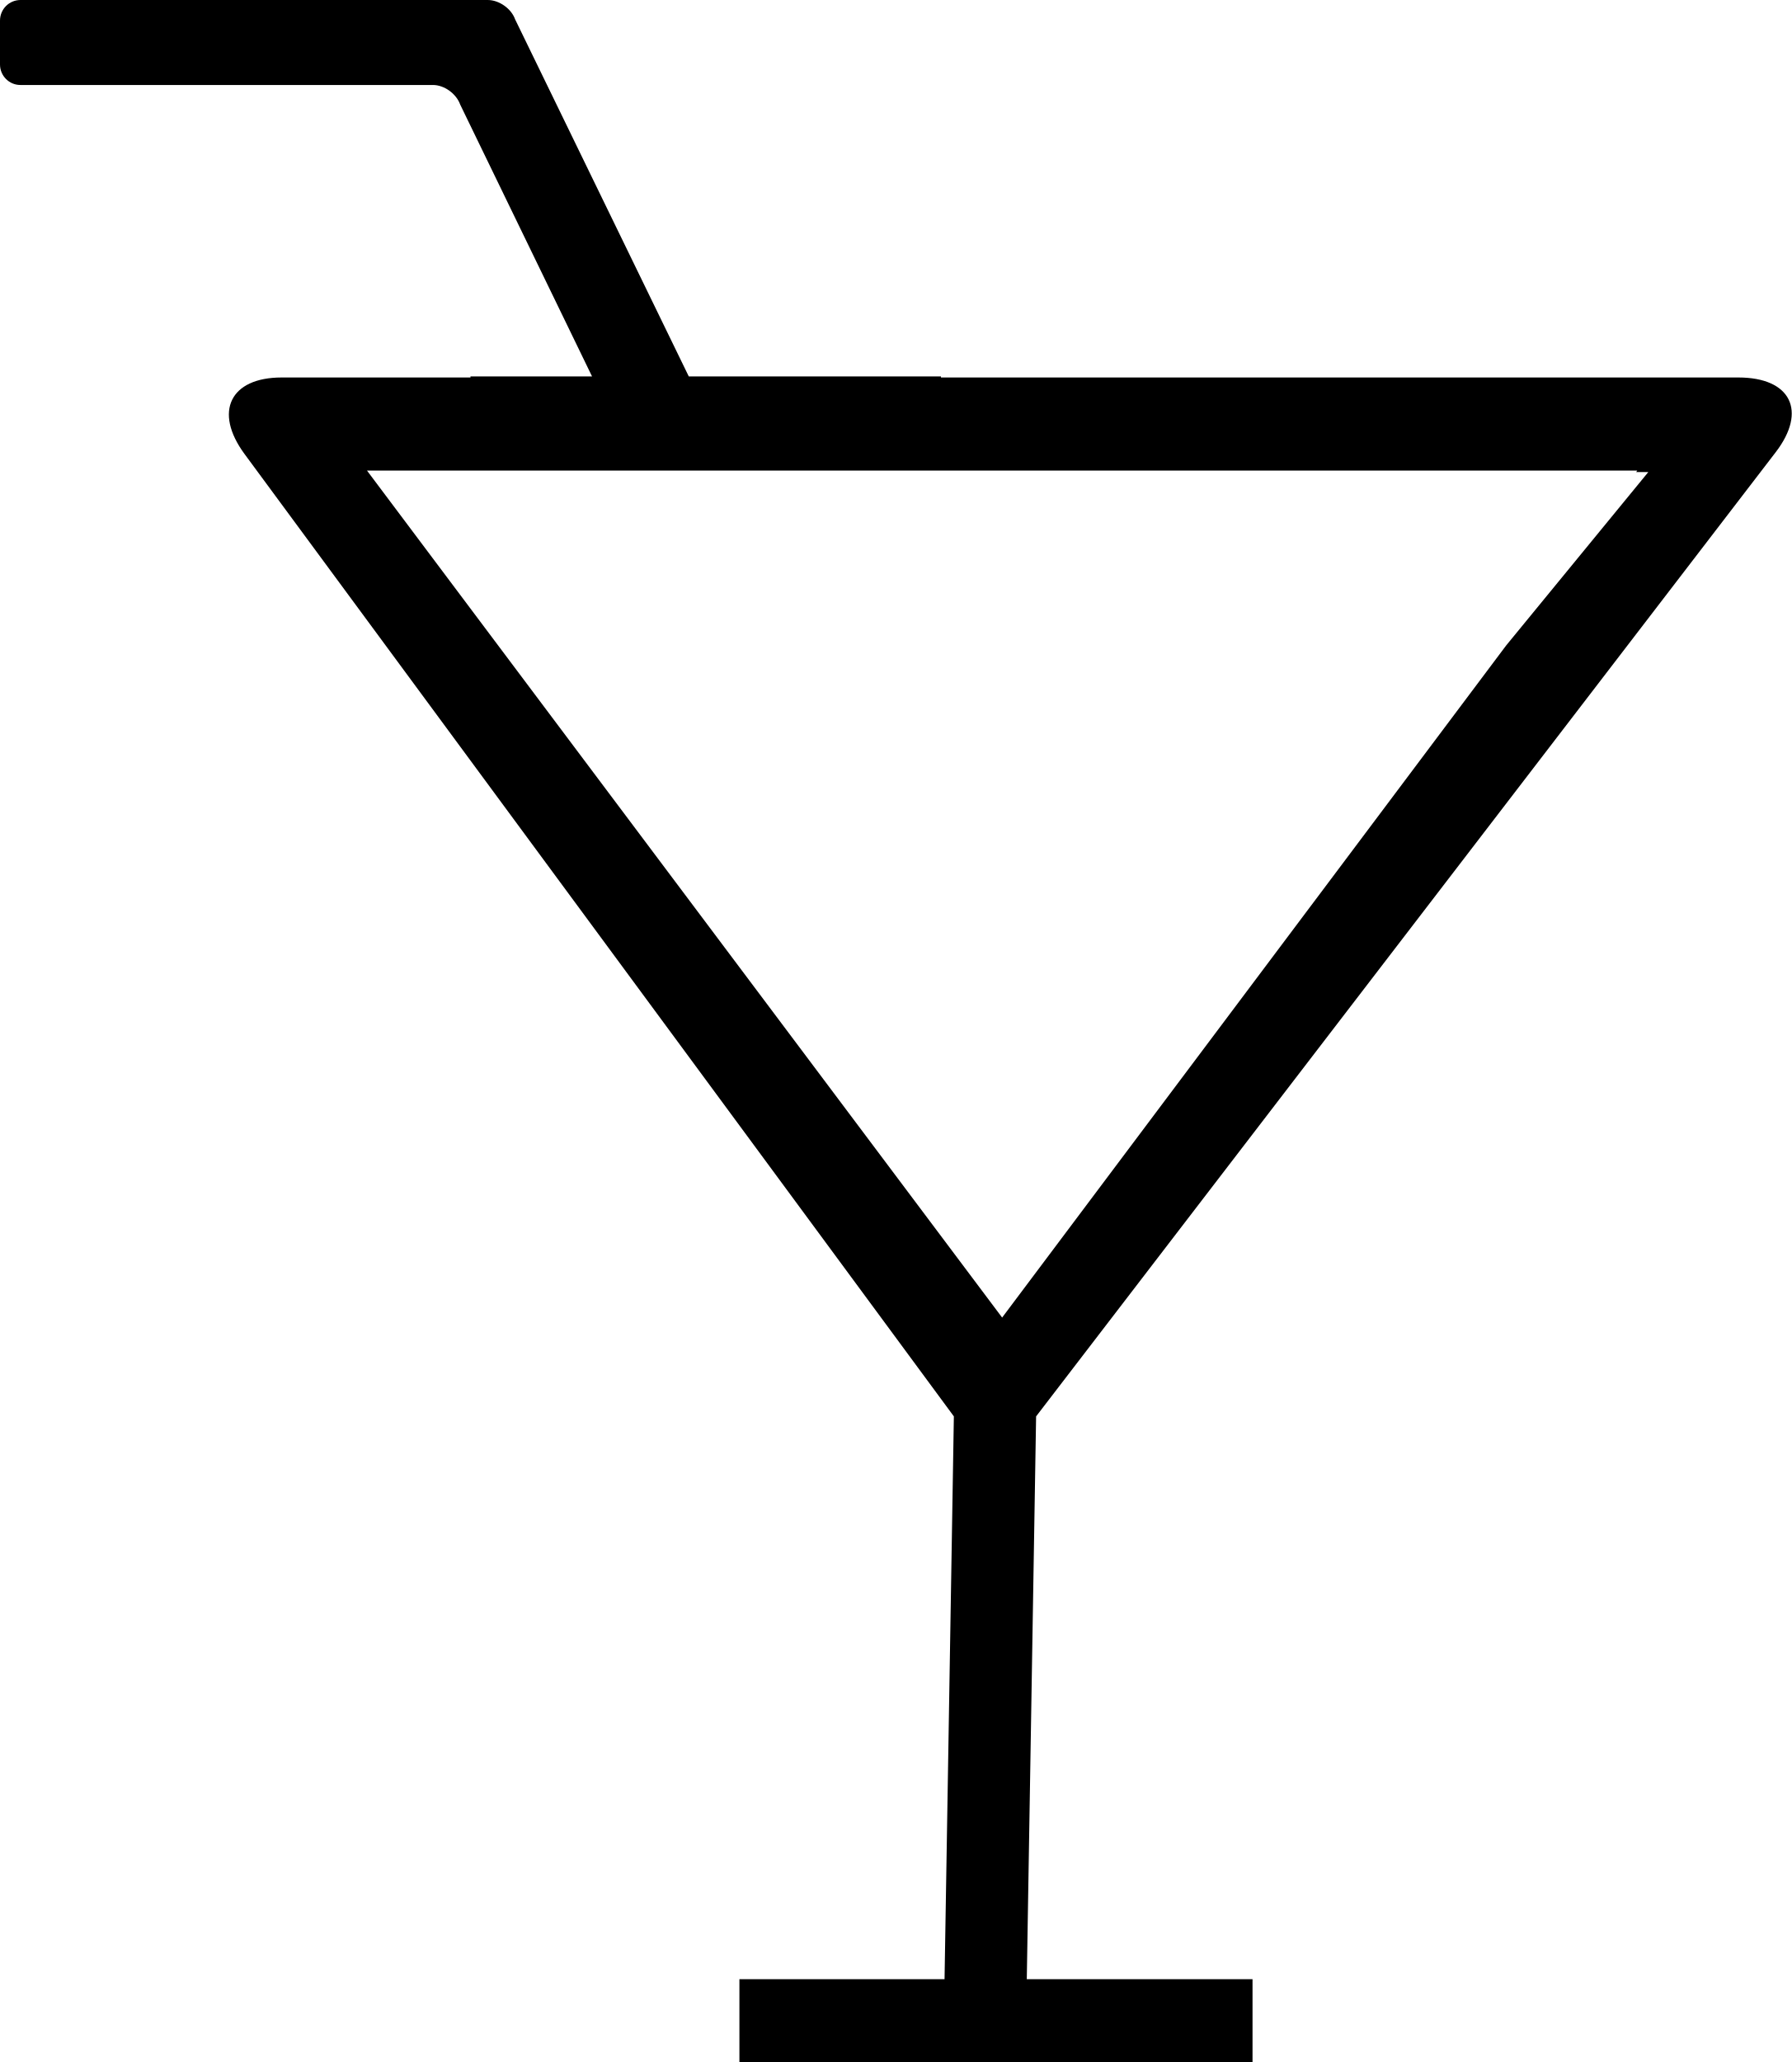
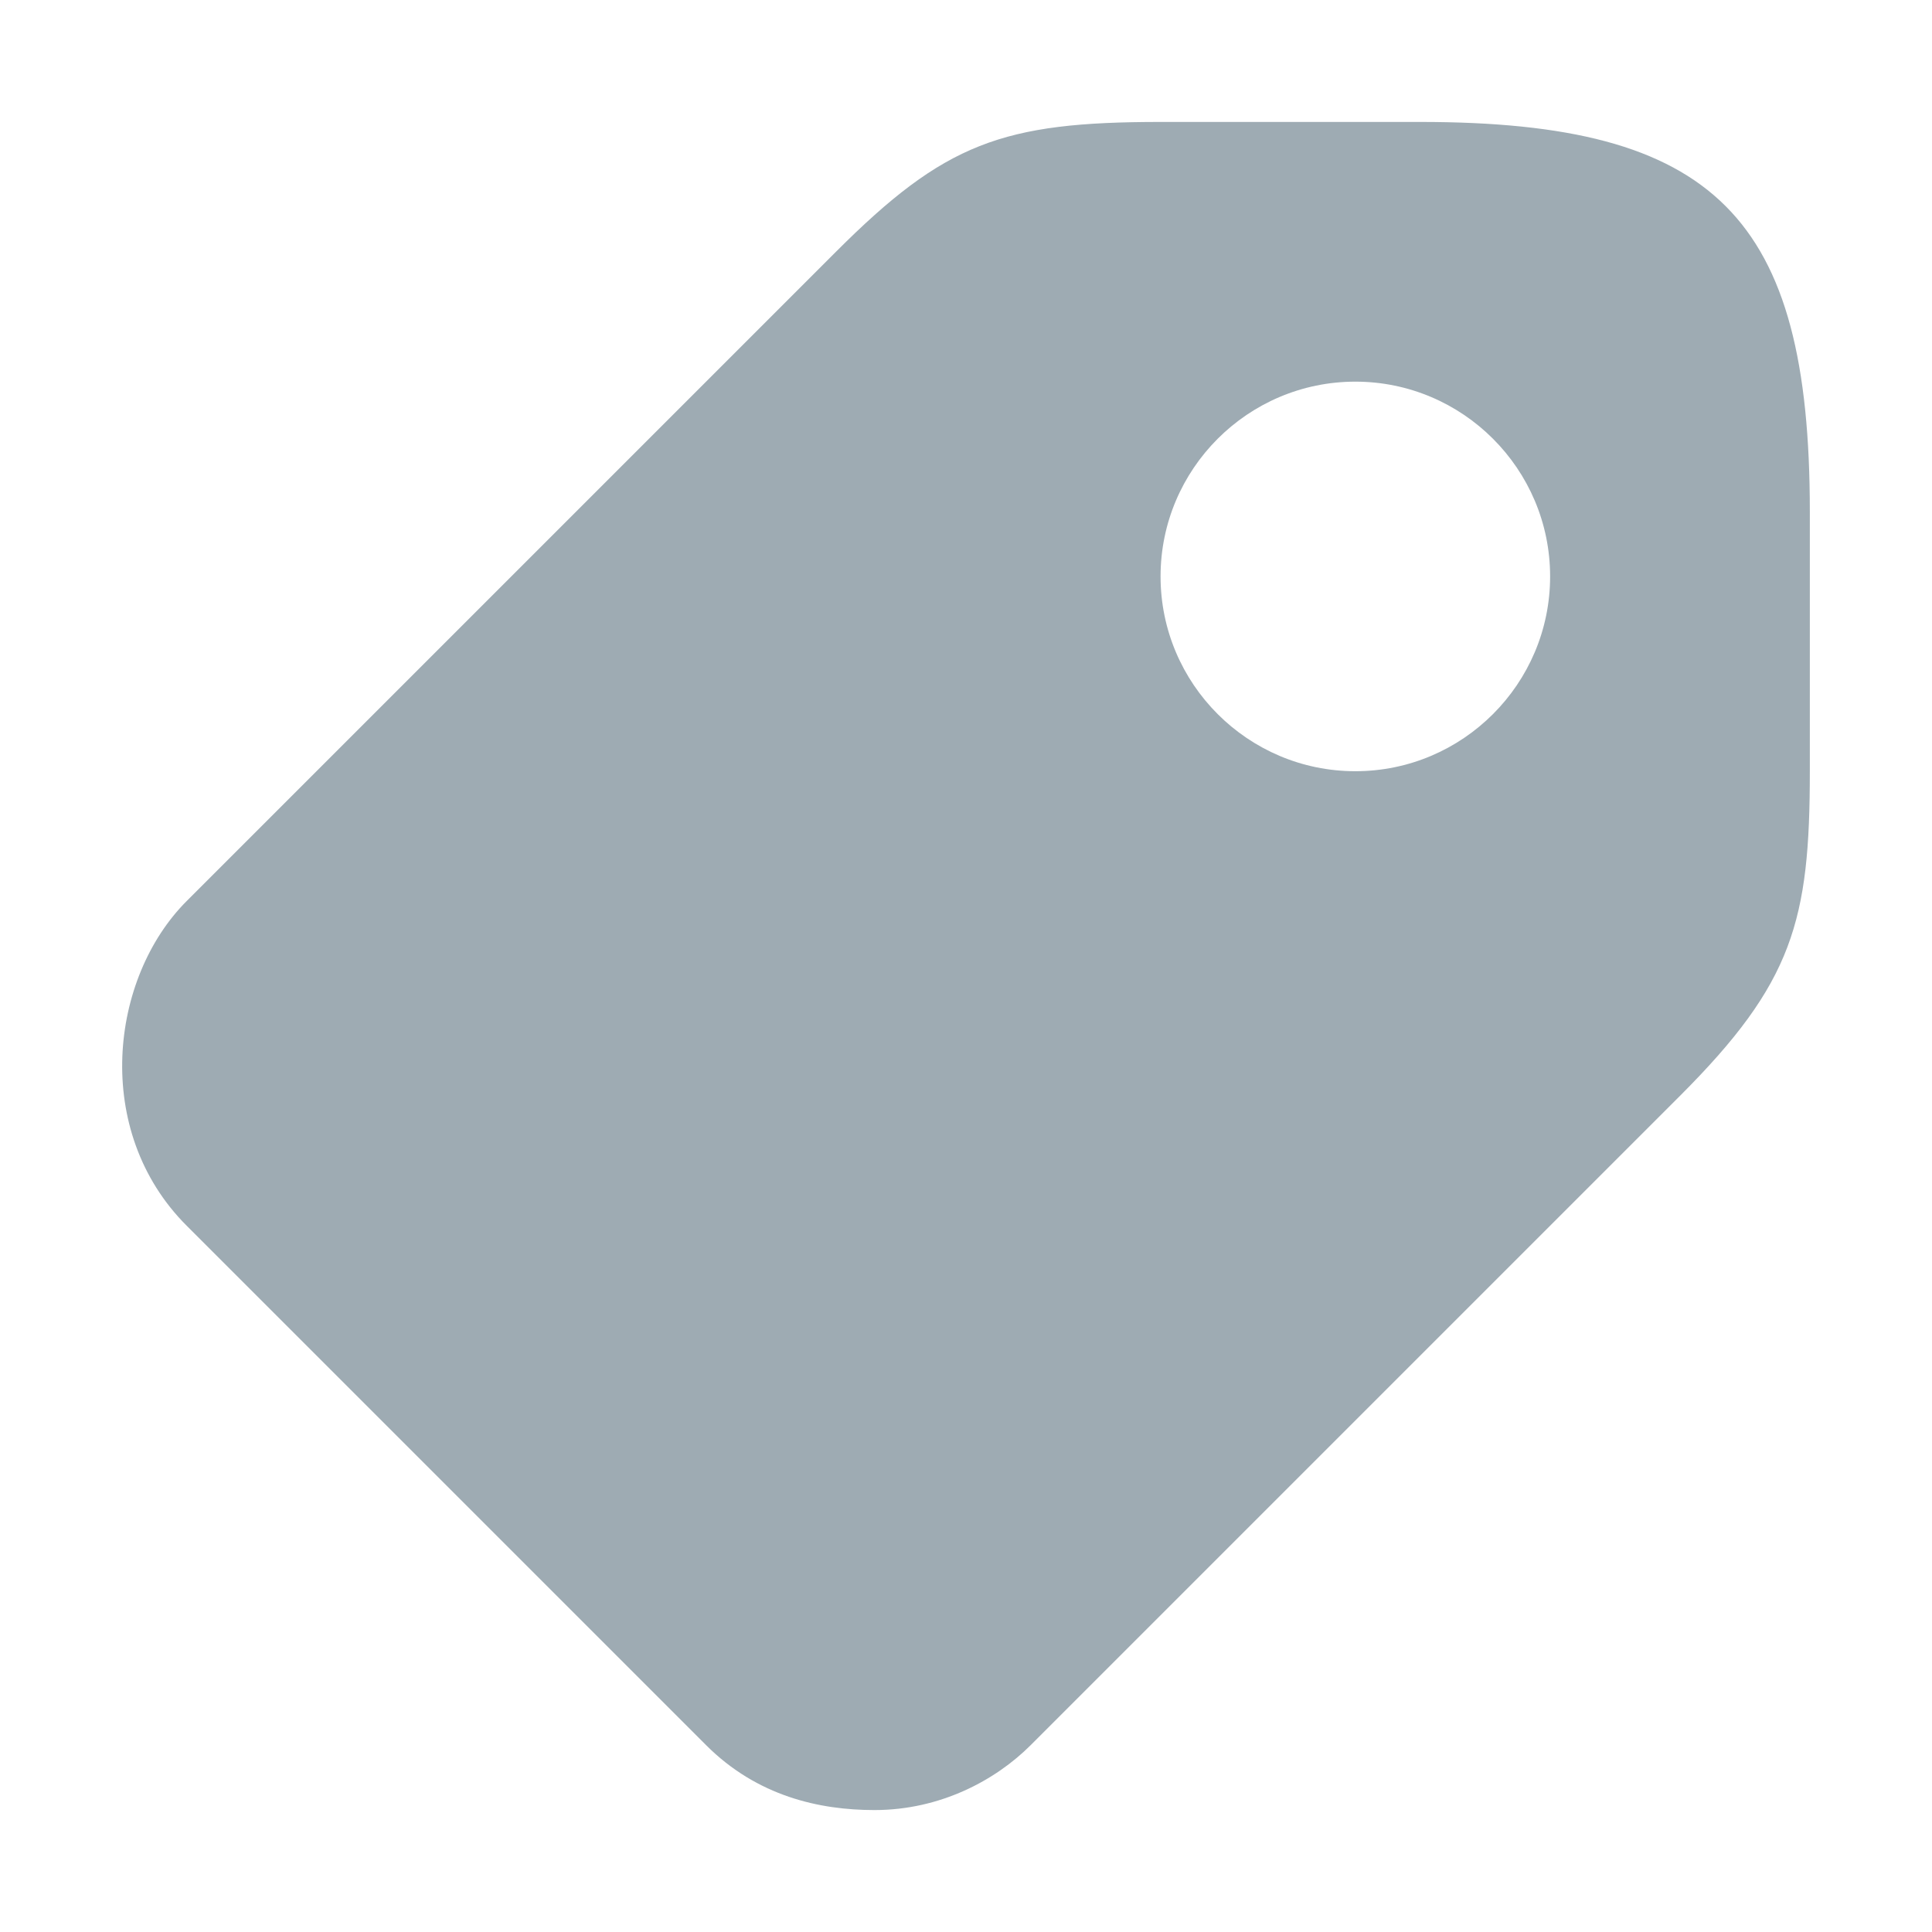
- <svg xmlns="http://www.w3.org/2000/svg" version="1.1" id="Capa_1" x="0px" y="0px" viewBox="0 0 19.041 21.91" style="enable-background:new 0 0 19.041 21.91;" xml:space="preserve">
-   <path style="fill-rule:evenodd;clip-rule:evenodd;" d="M7.32,4L5.474,0.205C5.434,0.092,5.305,0,5.183,0H0.218  C0.098,0,0,0.097,0,0.219v0.466c0,0.121,0.098,0.218,0.216,0.218h4.385c0.119,0,0.248,0.091,0.29,0.209L6.292,4H5v0.011H2.993  c-0.546,0-0.725,0.363-0.395,0.812l7.539,10.227l-0.099,5.98H7.858v0.88h5.453v-0.88h-2.399l0.099-5.98l7.86-10.245  c0.337-0.439,0.159-0.794-0.396-0.794H10V4H7.32z M17.4,5l-0.012,0.016h0.129l-1.511,1.843L10.65,14L3.9,5h1.334h4.238H17.4z" />
-   <g>
- </g>
-   <g>
- </g>
-   <g>
- </g>
-   <g>
- </g>
-   <g>
- </g>
-   <g>
- </g>
-   <g>
- </g>
-   <g>
- </g>
-   <g>
- </g>
-   <g>
- </g>
-   <g>
- </g>
-   <g>
- </g>
-   <g>
- </g>
-   <g>
- </g>
-   <g>
- </g>
+ <svg xmlns="http://www.w3.org/2000/svg" width="32" height="32" viewBox="0 0 32 32" version="1.1">
+   <defs>
+     <style type="text/css">
+ @font-face { font-family: ifont; src: url("//at.alicdn.com/t/font_1442373896_4754455.eot?#iefix") format("embedded-opentype"), url("//at.alicdn.com/t/font_1442373896_4754455.woff") format("woff"), url("//at.alicdn.com/t/font_1442373896_4754455.ttf") format("truetype"), url("//at.alicdn.com/t/font_1442373896_4754455.svg#ifont") format("svg"); }
+ 
+ </style>
+   </defs>
+   <g class="transform-group">
+     <g transform="scale(0.03125, 0.03125)">
+       <path d="M752.77 64.632 615.121 64.632c-83.9 0-114.357 11.117-172.064 68.825l-344.128 344.128c-40.606 40.606-50.279 121.787 0 172.064l275.304 275.304c27.147 27.152 60.186 34.416 89.266 34.416 34.961 0 64.246-15.868 82.798-34.416l344.128-344.128c59.944-59.945 68.825-92.78 68.825-172.064L959.249 271.112C959.249 114.805 909.076 64.632 752.77 64.632L752.77 64.632zM718.361 408.76c-56.921 0-103.239-46.319-103.239-103.239 0-56.915 46.319-103.239 103.239-103.239 56.914 0 103.233 46.324 103.233 103.239C821.593 362.441 775.274 408.76 718.361 408.76L718.361 408.76zM718.361 408.76" fill="#9EABB3" />
+     </g>
+   </g>
</svg>
